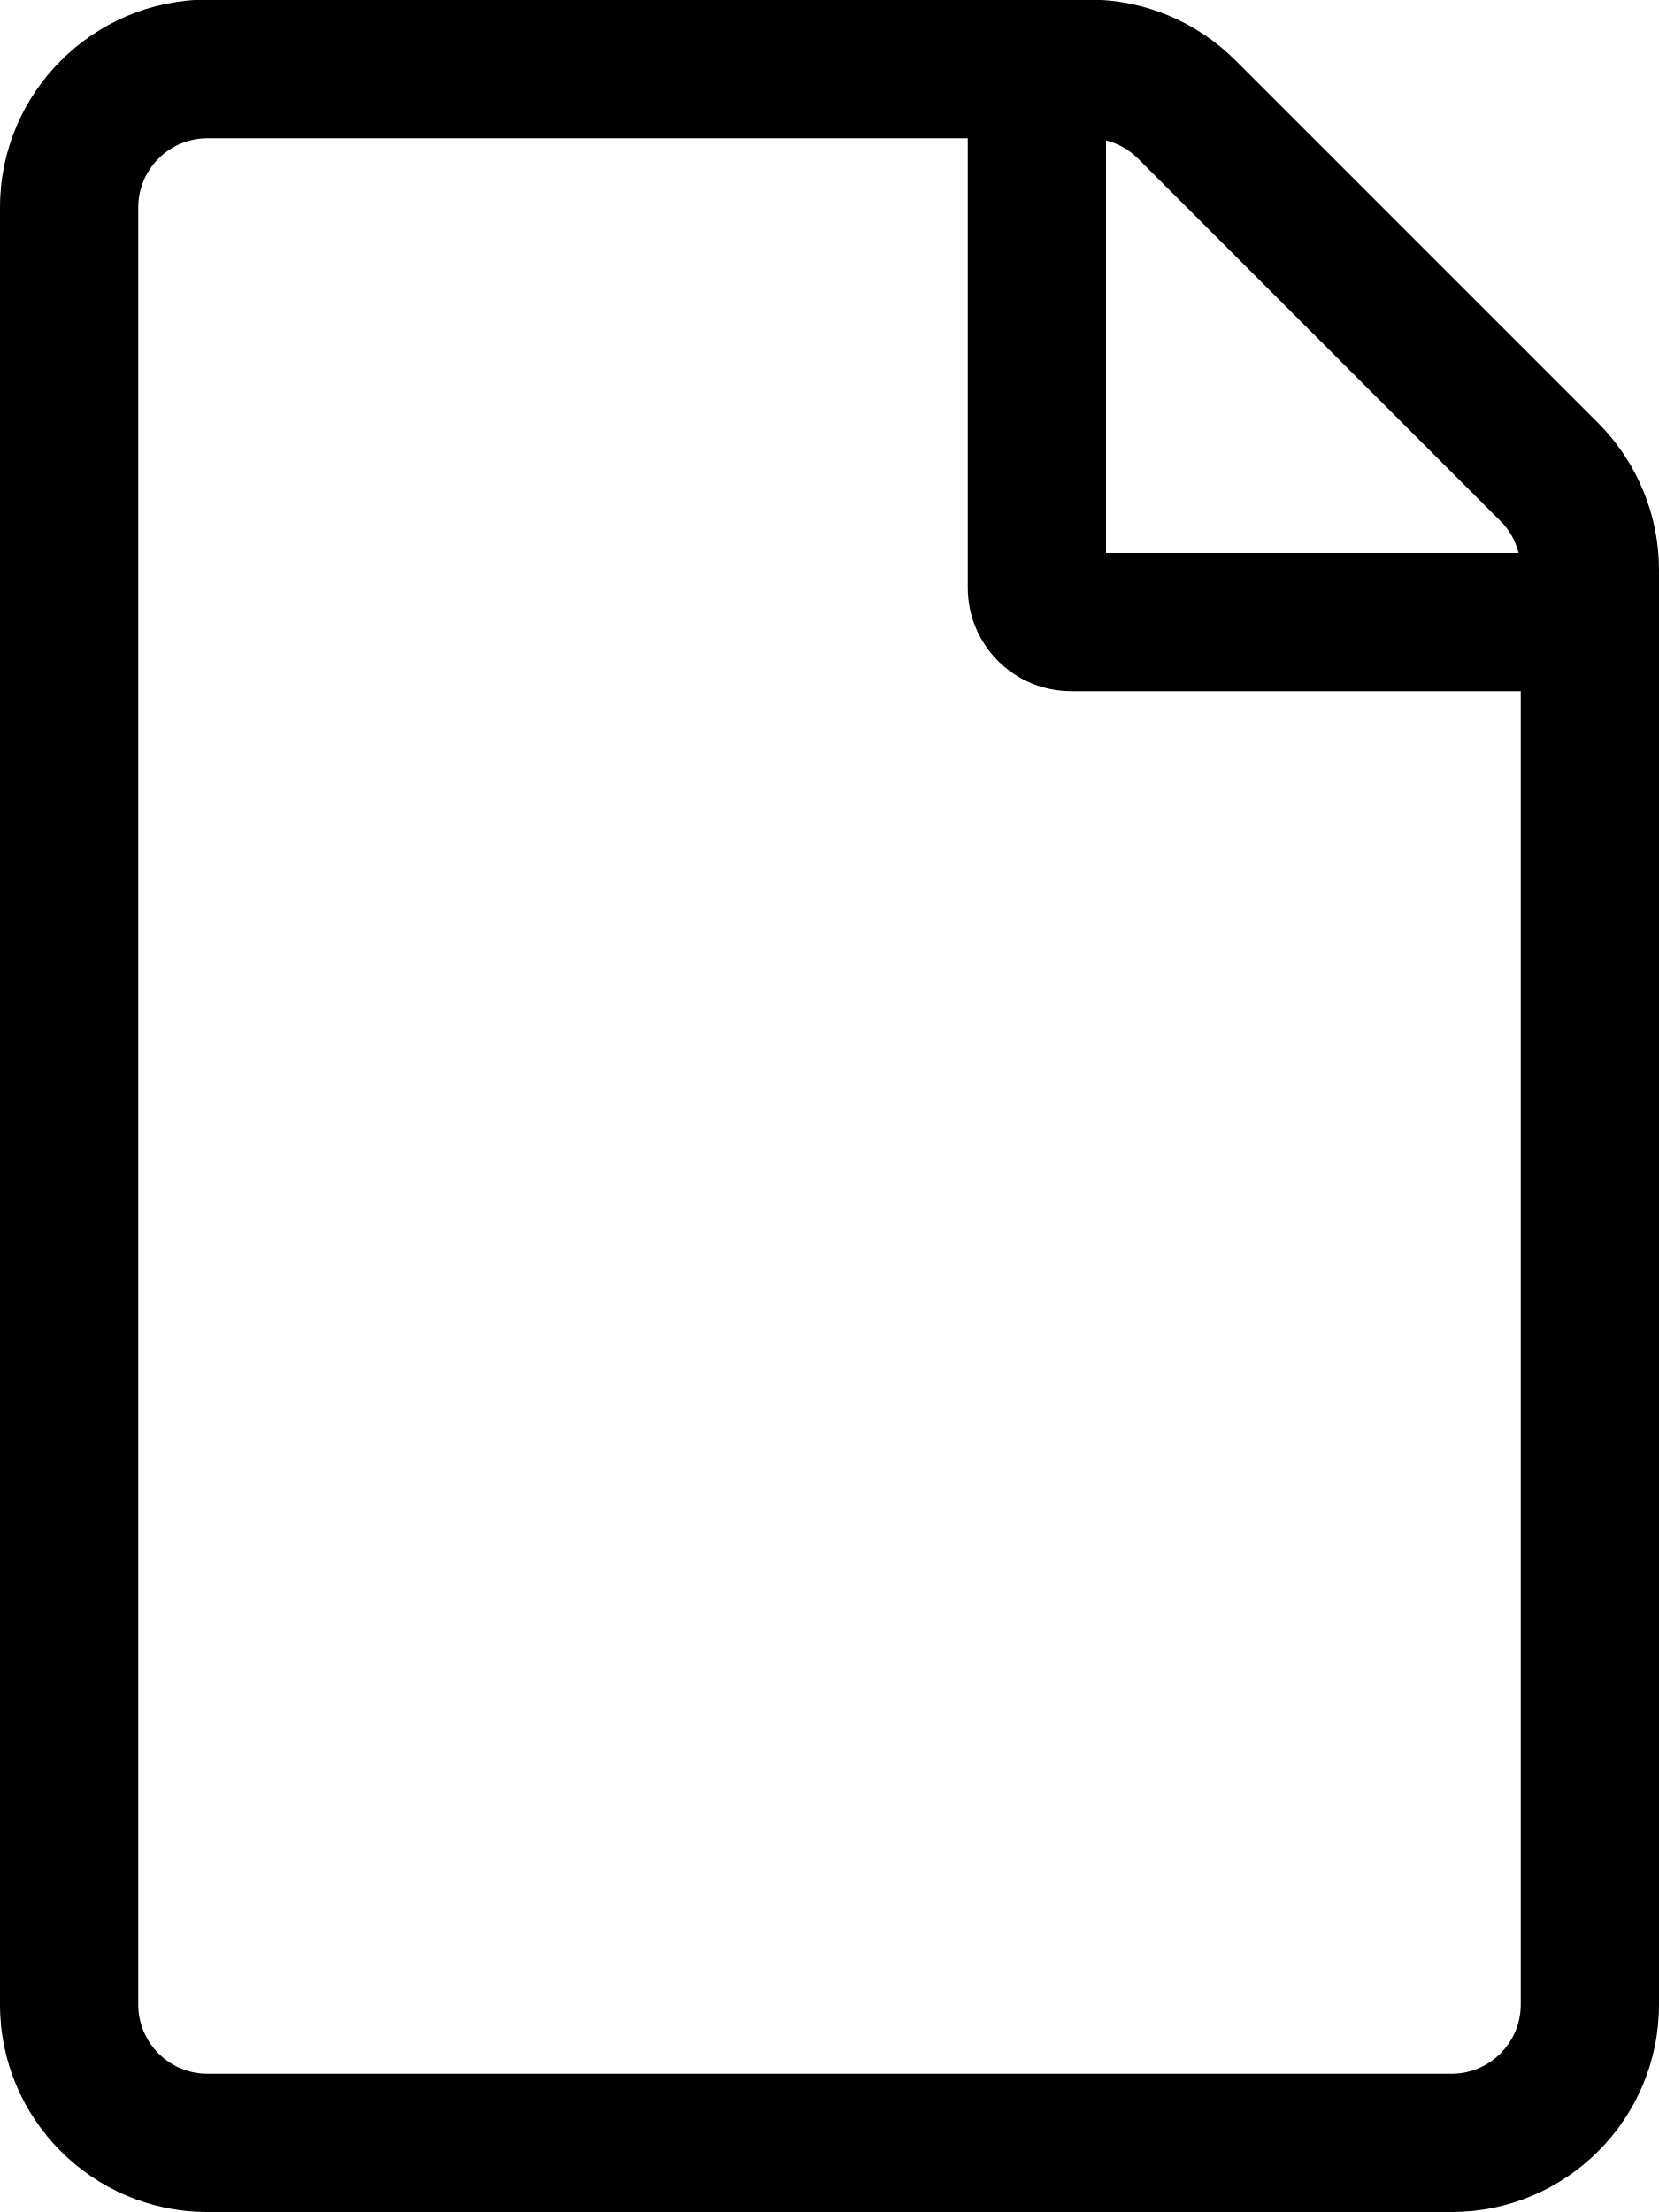
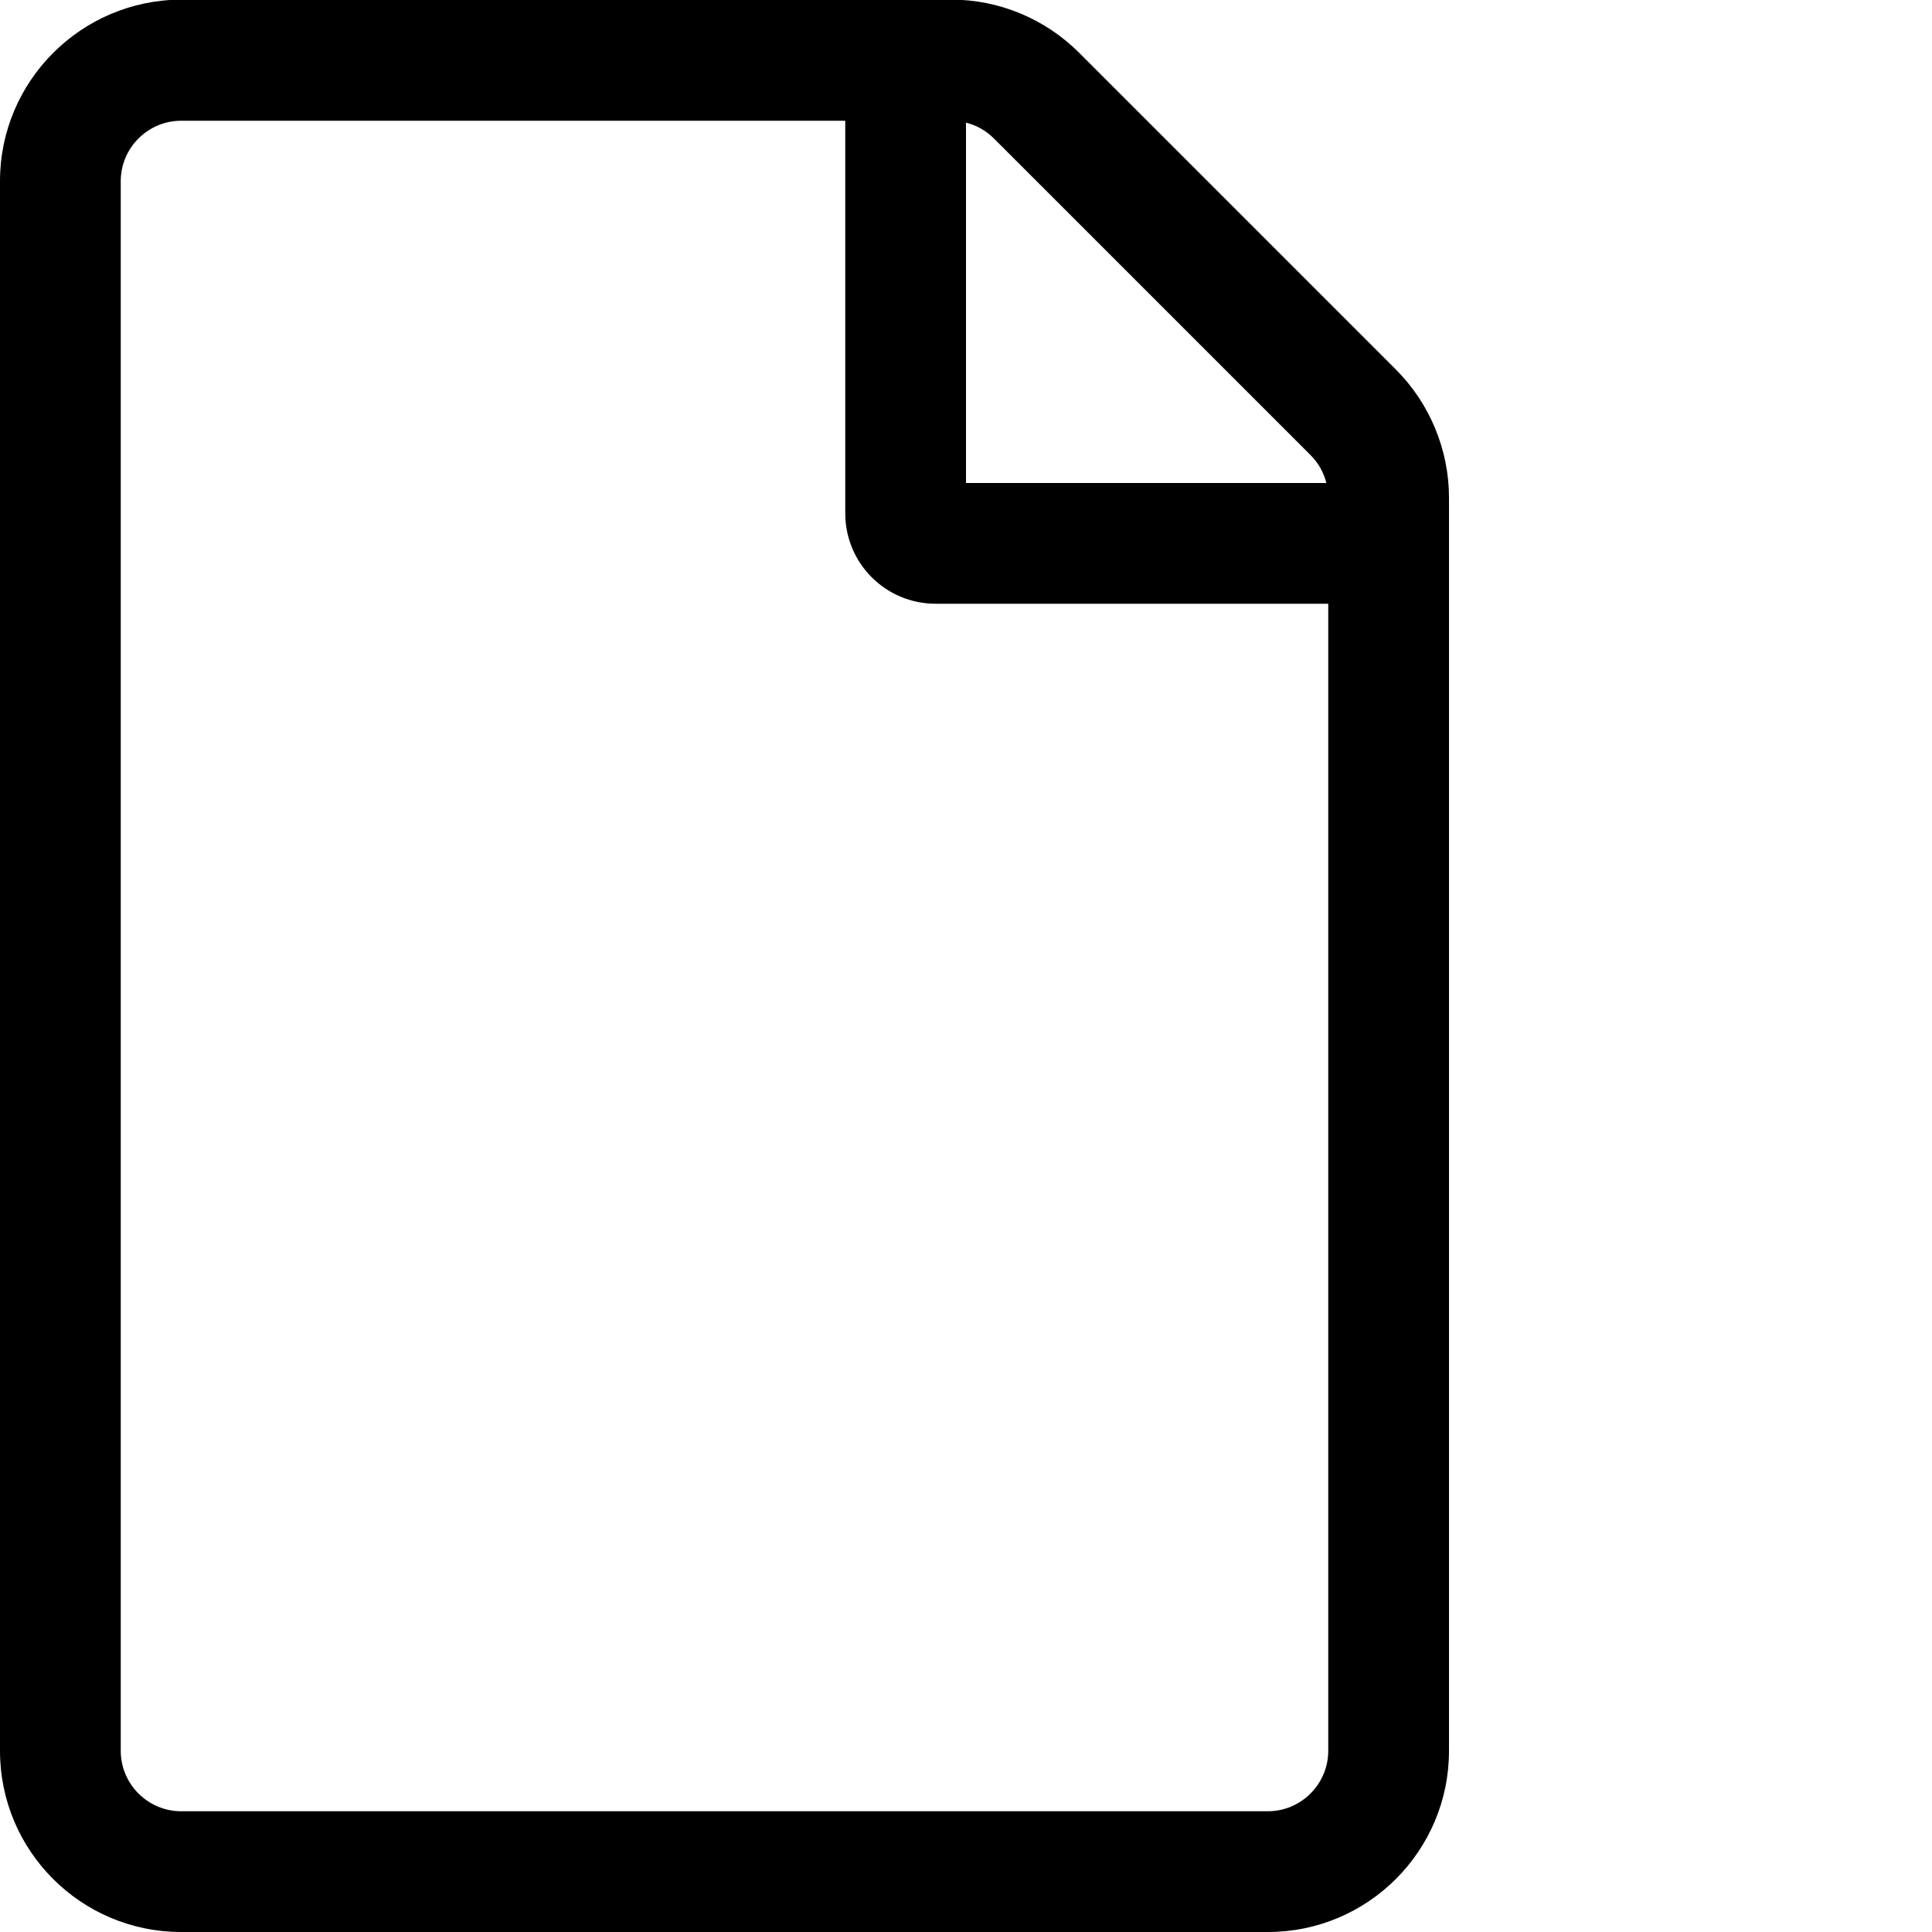
- <svg xmlns="http://www.w3.org/2000/svg" aria-hidden="true" data-prefix="fal" data-icon="file" role="img" viewBox="0 0 384 512" class="svg-inline--fa fa-file fa-w-12 fa-7x">
+ <svg xmlns="http://www.w3.org/2000/svg" aria-hidden="true" data-prefix="fal" data-icon="file" role="img" viewBox="0 0 512 512" class="svg-inline--fa fa-file fa-w-12 fa-7x">
  <path fill="currentColor" d="M369.9 97.9L286 14C277 5 264.8-.1 252.1-.1H48C21.5 0 0 21.5 0 48v416c0 26.5 21.5 48 48 48h288c26.5 0 48-21.5 48-48V131.9c0-12.7-5.1-25-14.1-34zm-22.6 22.7c2.1 2.1 3.5 4.6 4.2 7.4H256V32.5c2.8.7 5.3 2.1 7.4 4.2l83.9 83.9zM336 480H48c-8.8 0-16-7.2-16-16V48c0-8.8 7.2-16 16-16h176v104c0 13.3 10.7 24 24 24h104v304c0 8.8-7.2 16-16 16z" class="" />
</svg>
